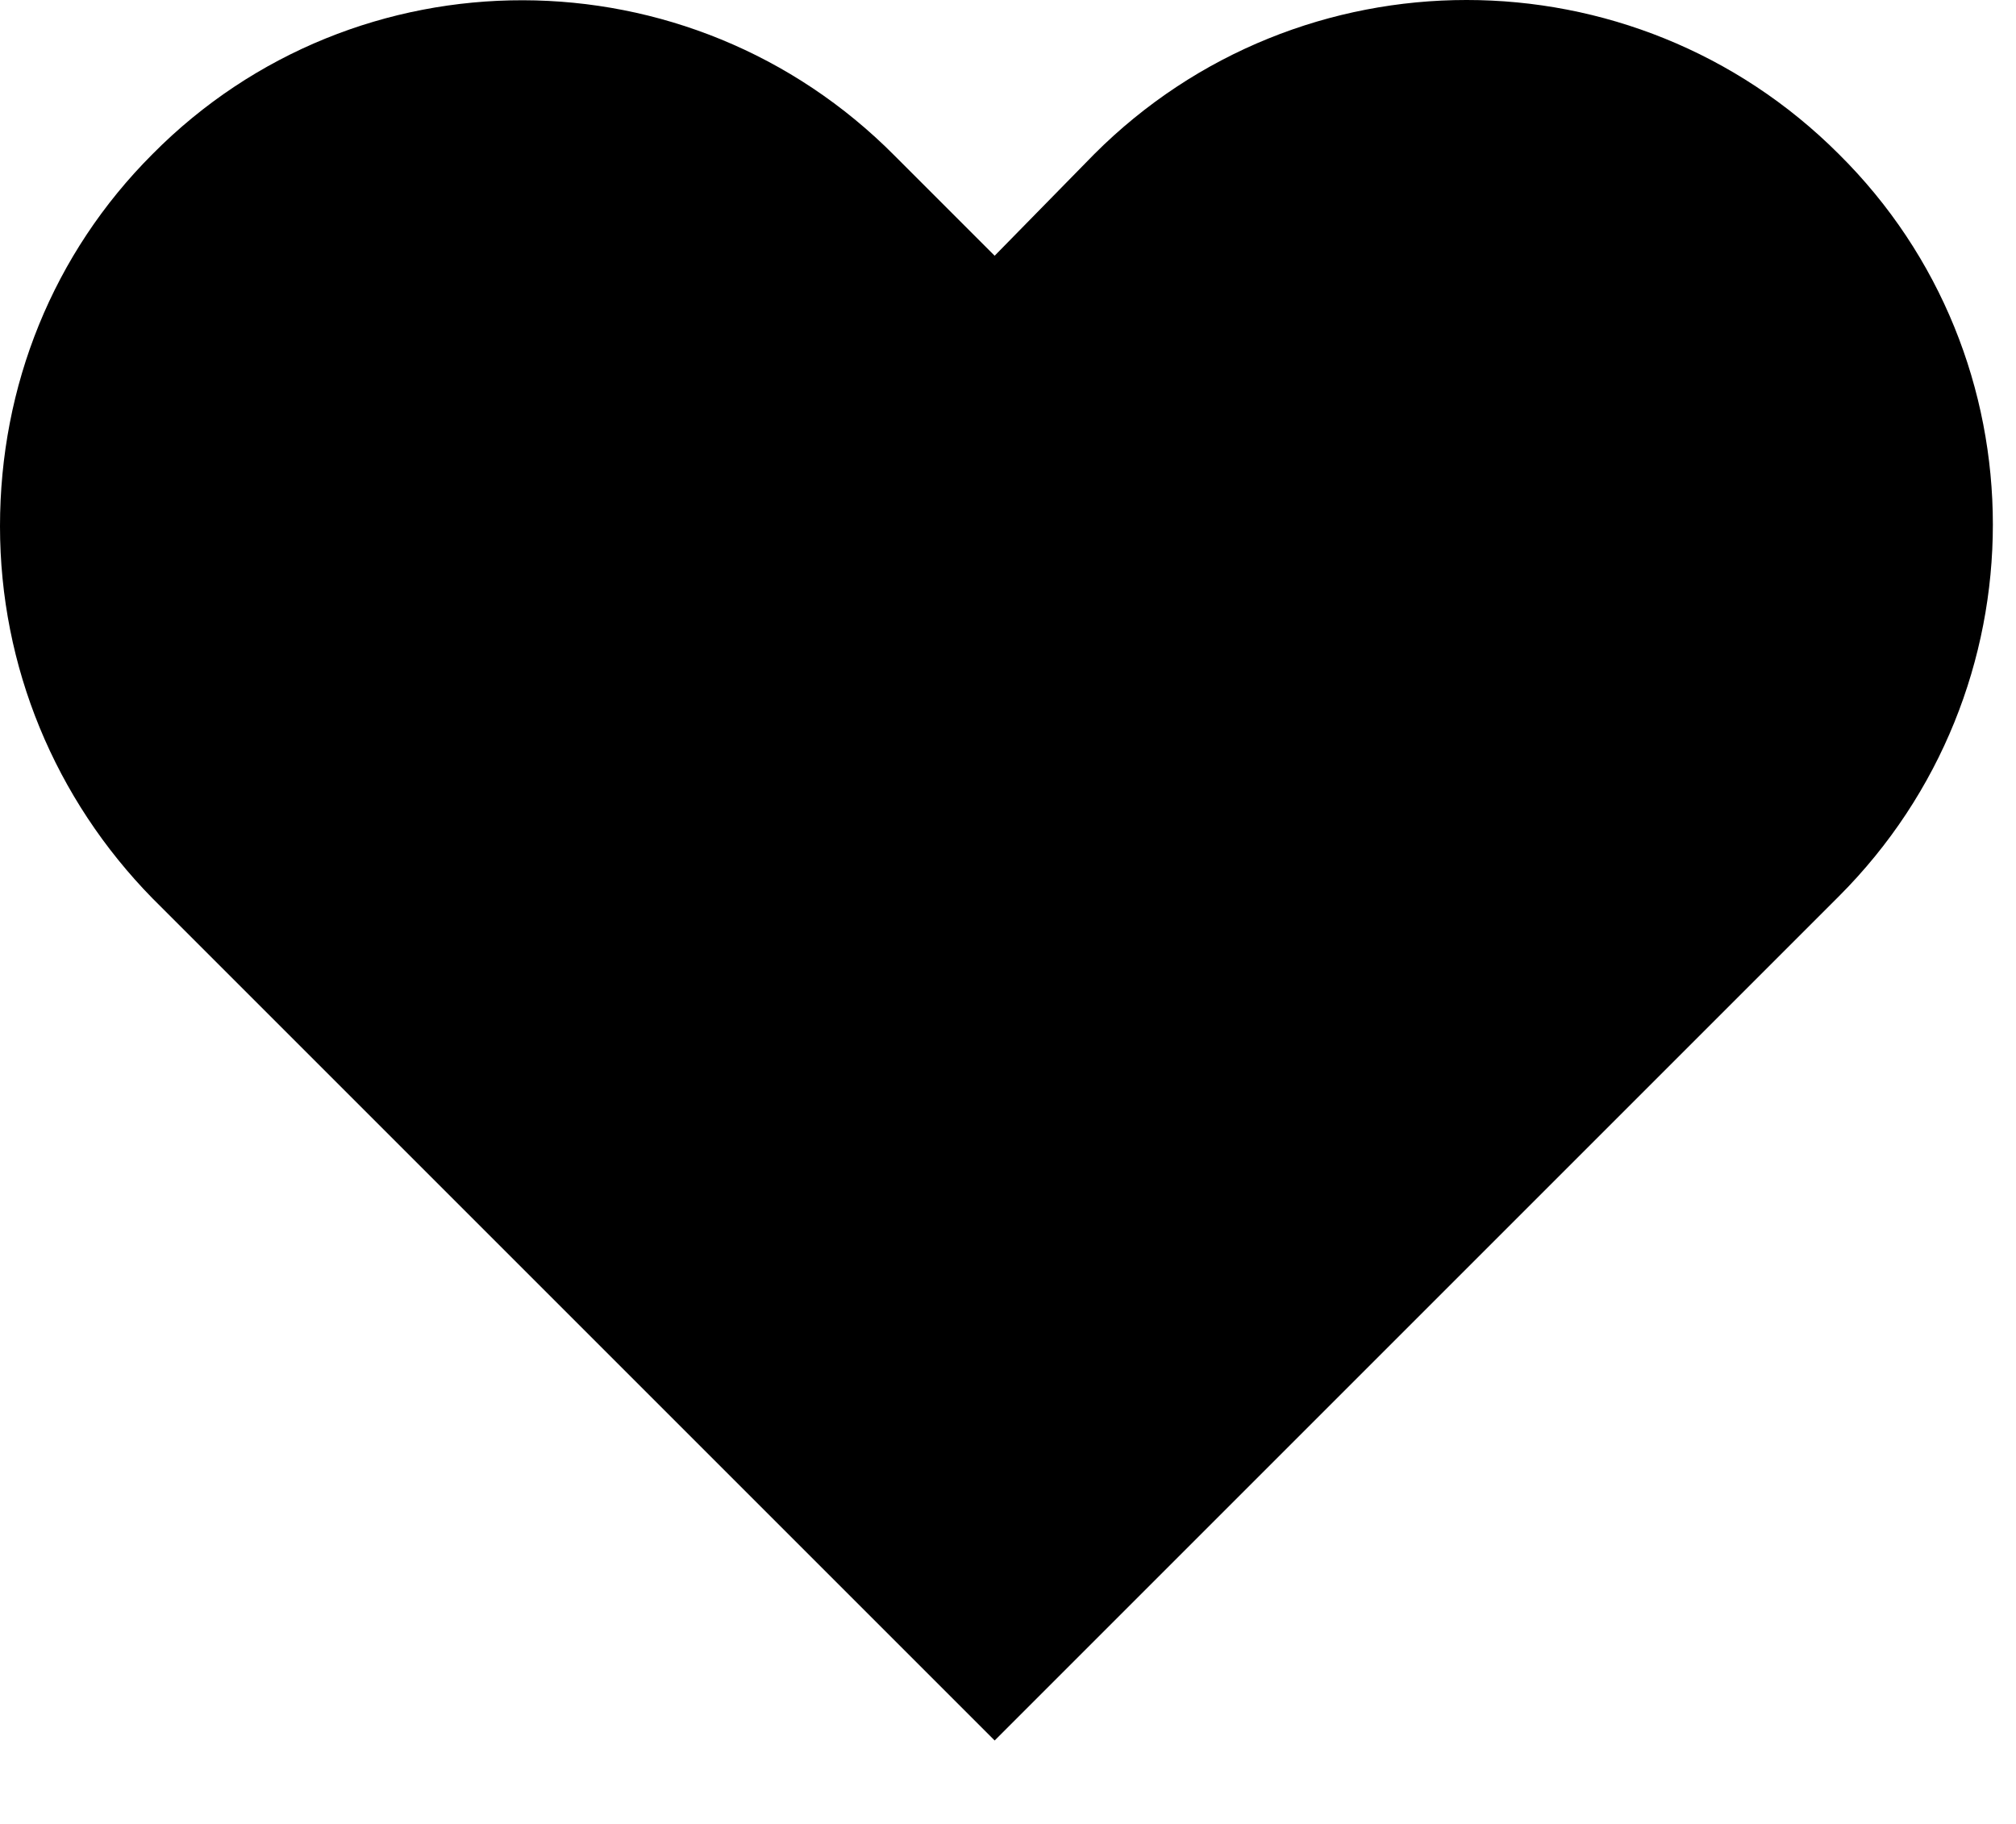
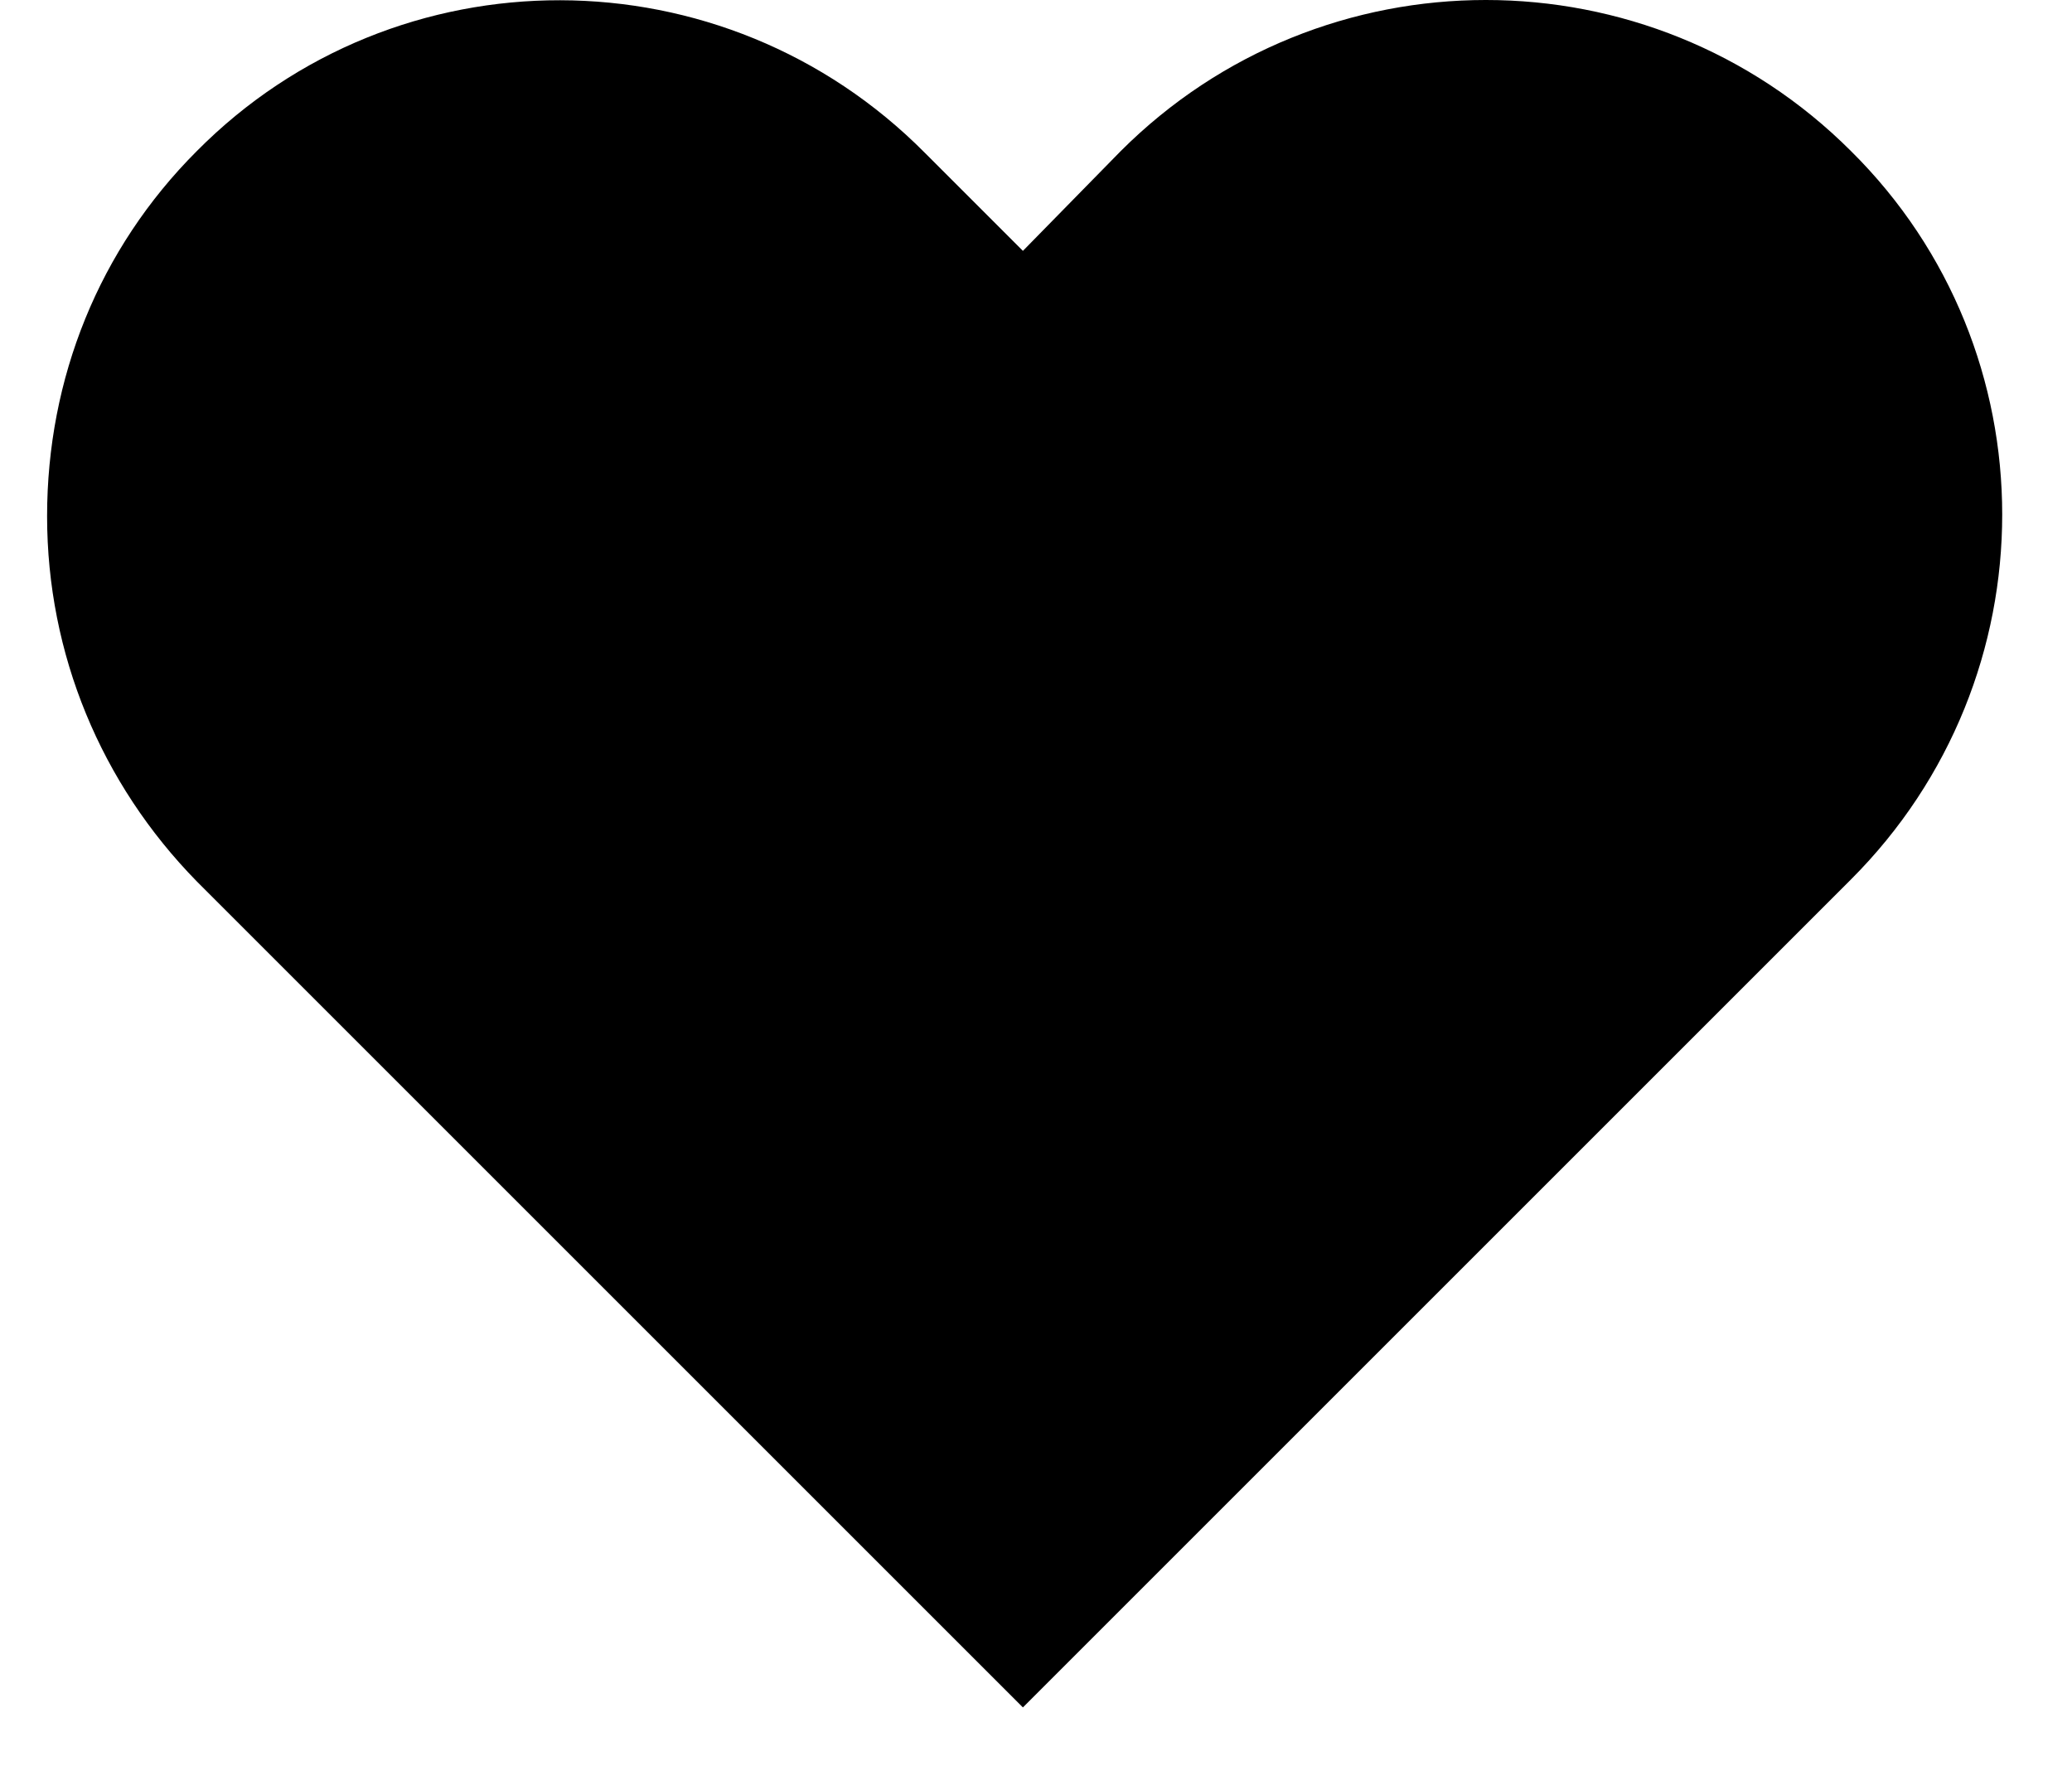
- <svg xmlns="http://www.w3.org/2000/svg" width="21" height="19" viewBox="0 0 21 19" fill="none">
+ <svg xmlns="http://www.w3.org/2000/svg" width="22" height="19" viewBox="0 0 21 19" fill="none">
  <path d="M19.154 9.338C21.294 7.198 21.294 3.724 19.154 1.605C17.014 -0.535 13.539 -0.535 11.399 1.605L10.361 2.664L9.323 1.626C7.183 -0.535 3.708 -0.535 1.589 1.605C0.551 2.643 0 4.02 0 5.482C0 6.944 0.572 8.321 1.589 9.359L10.361 18.131L19.154 9.338Z" fill="black" />
</svg>
